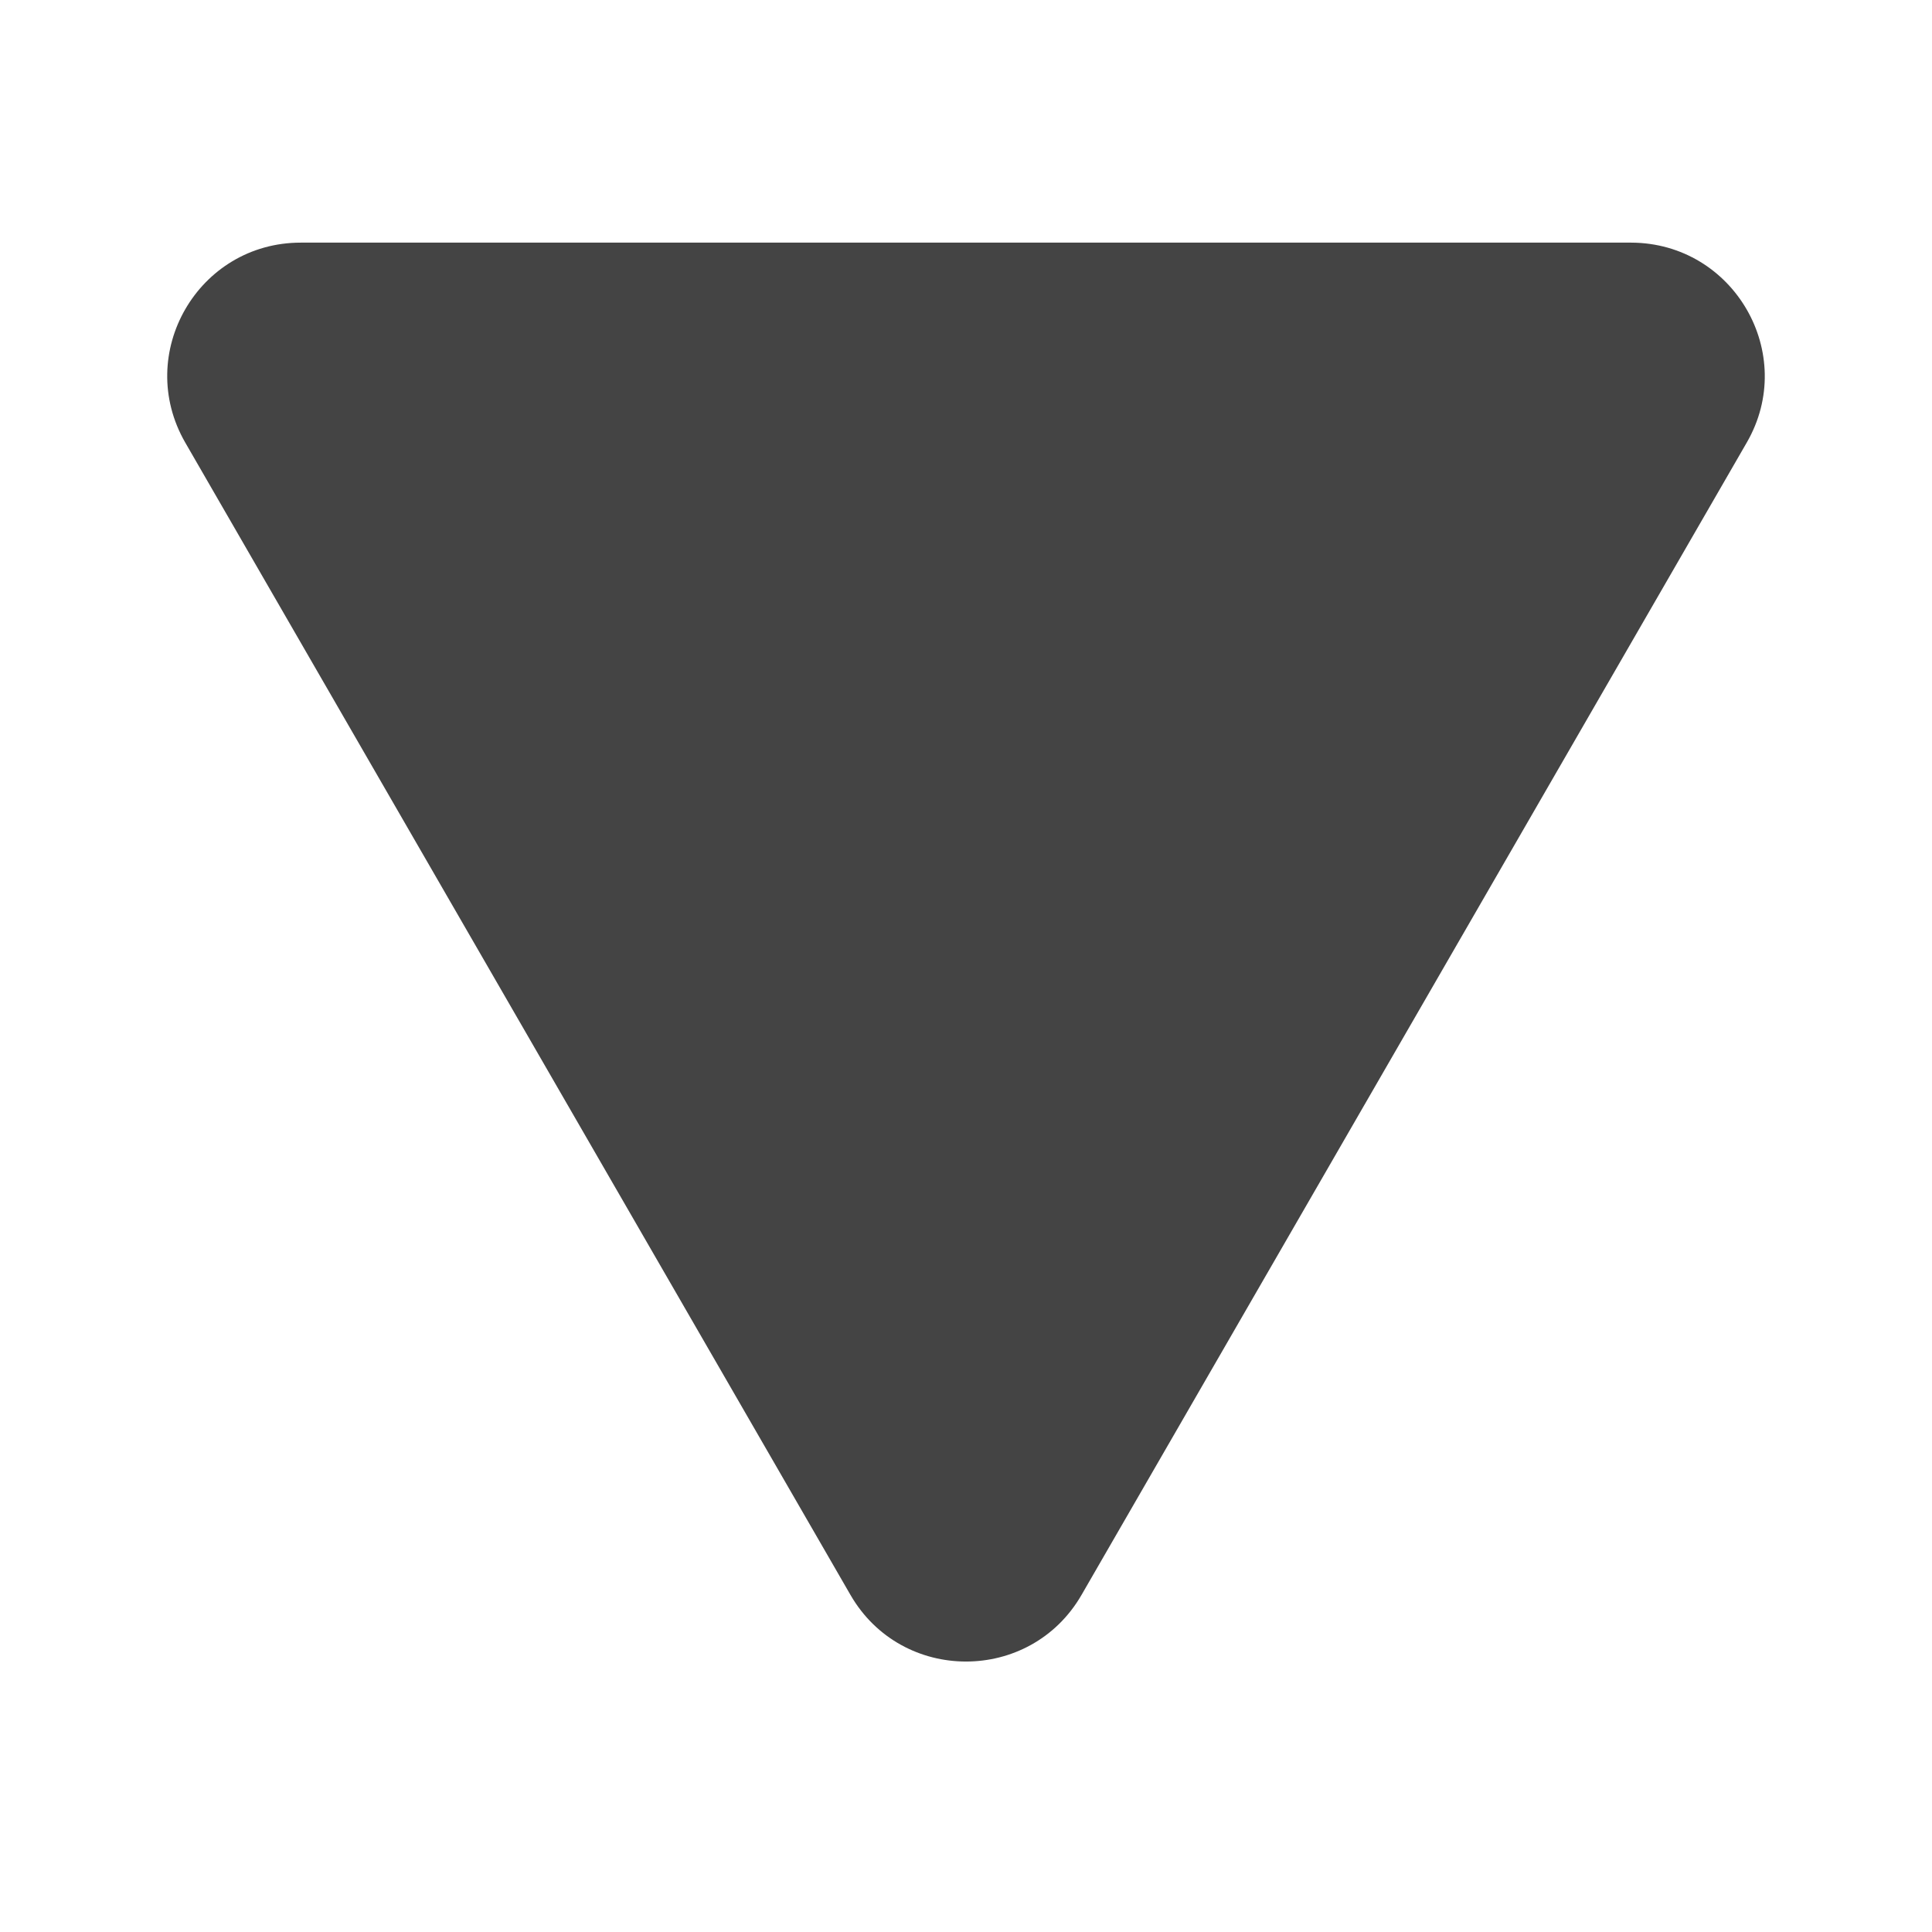
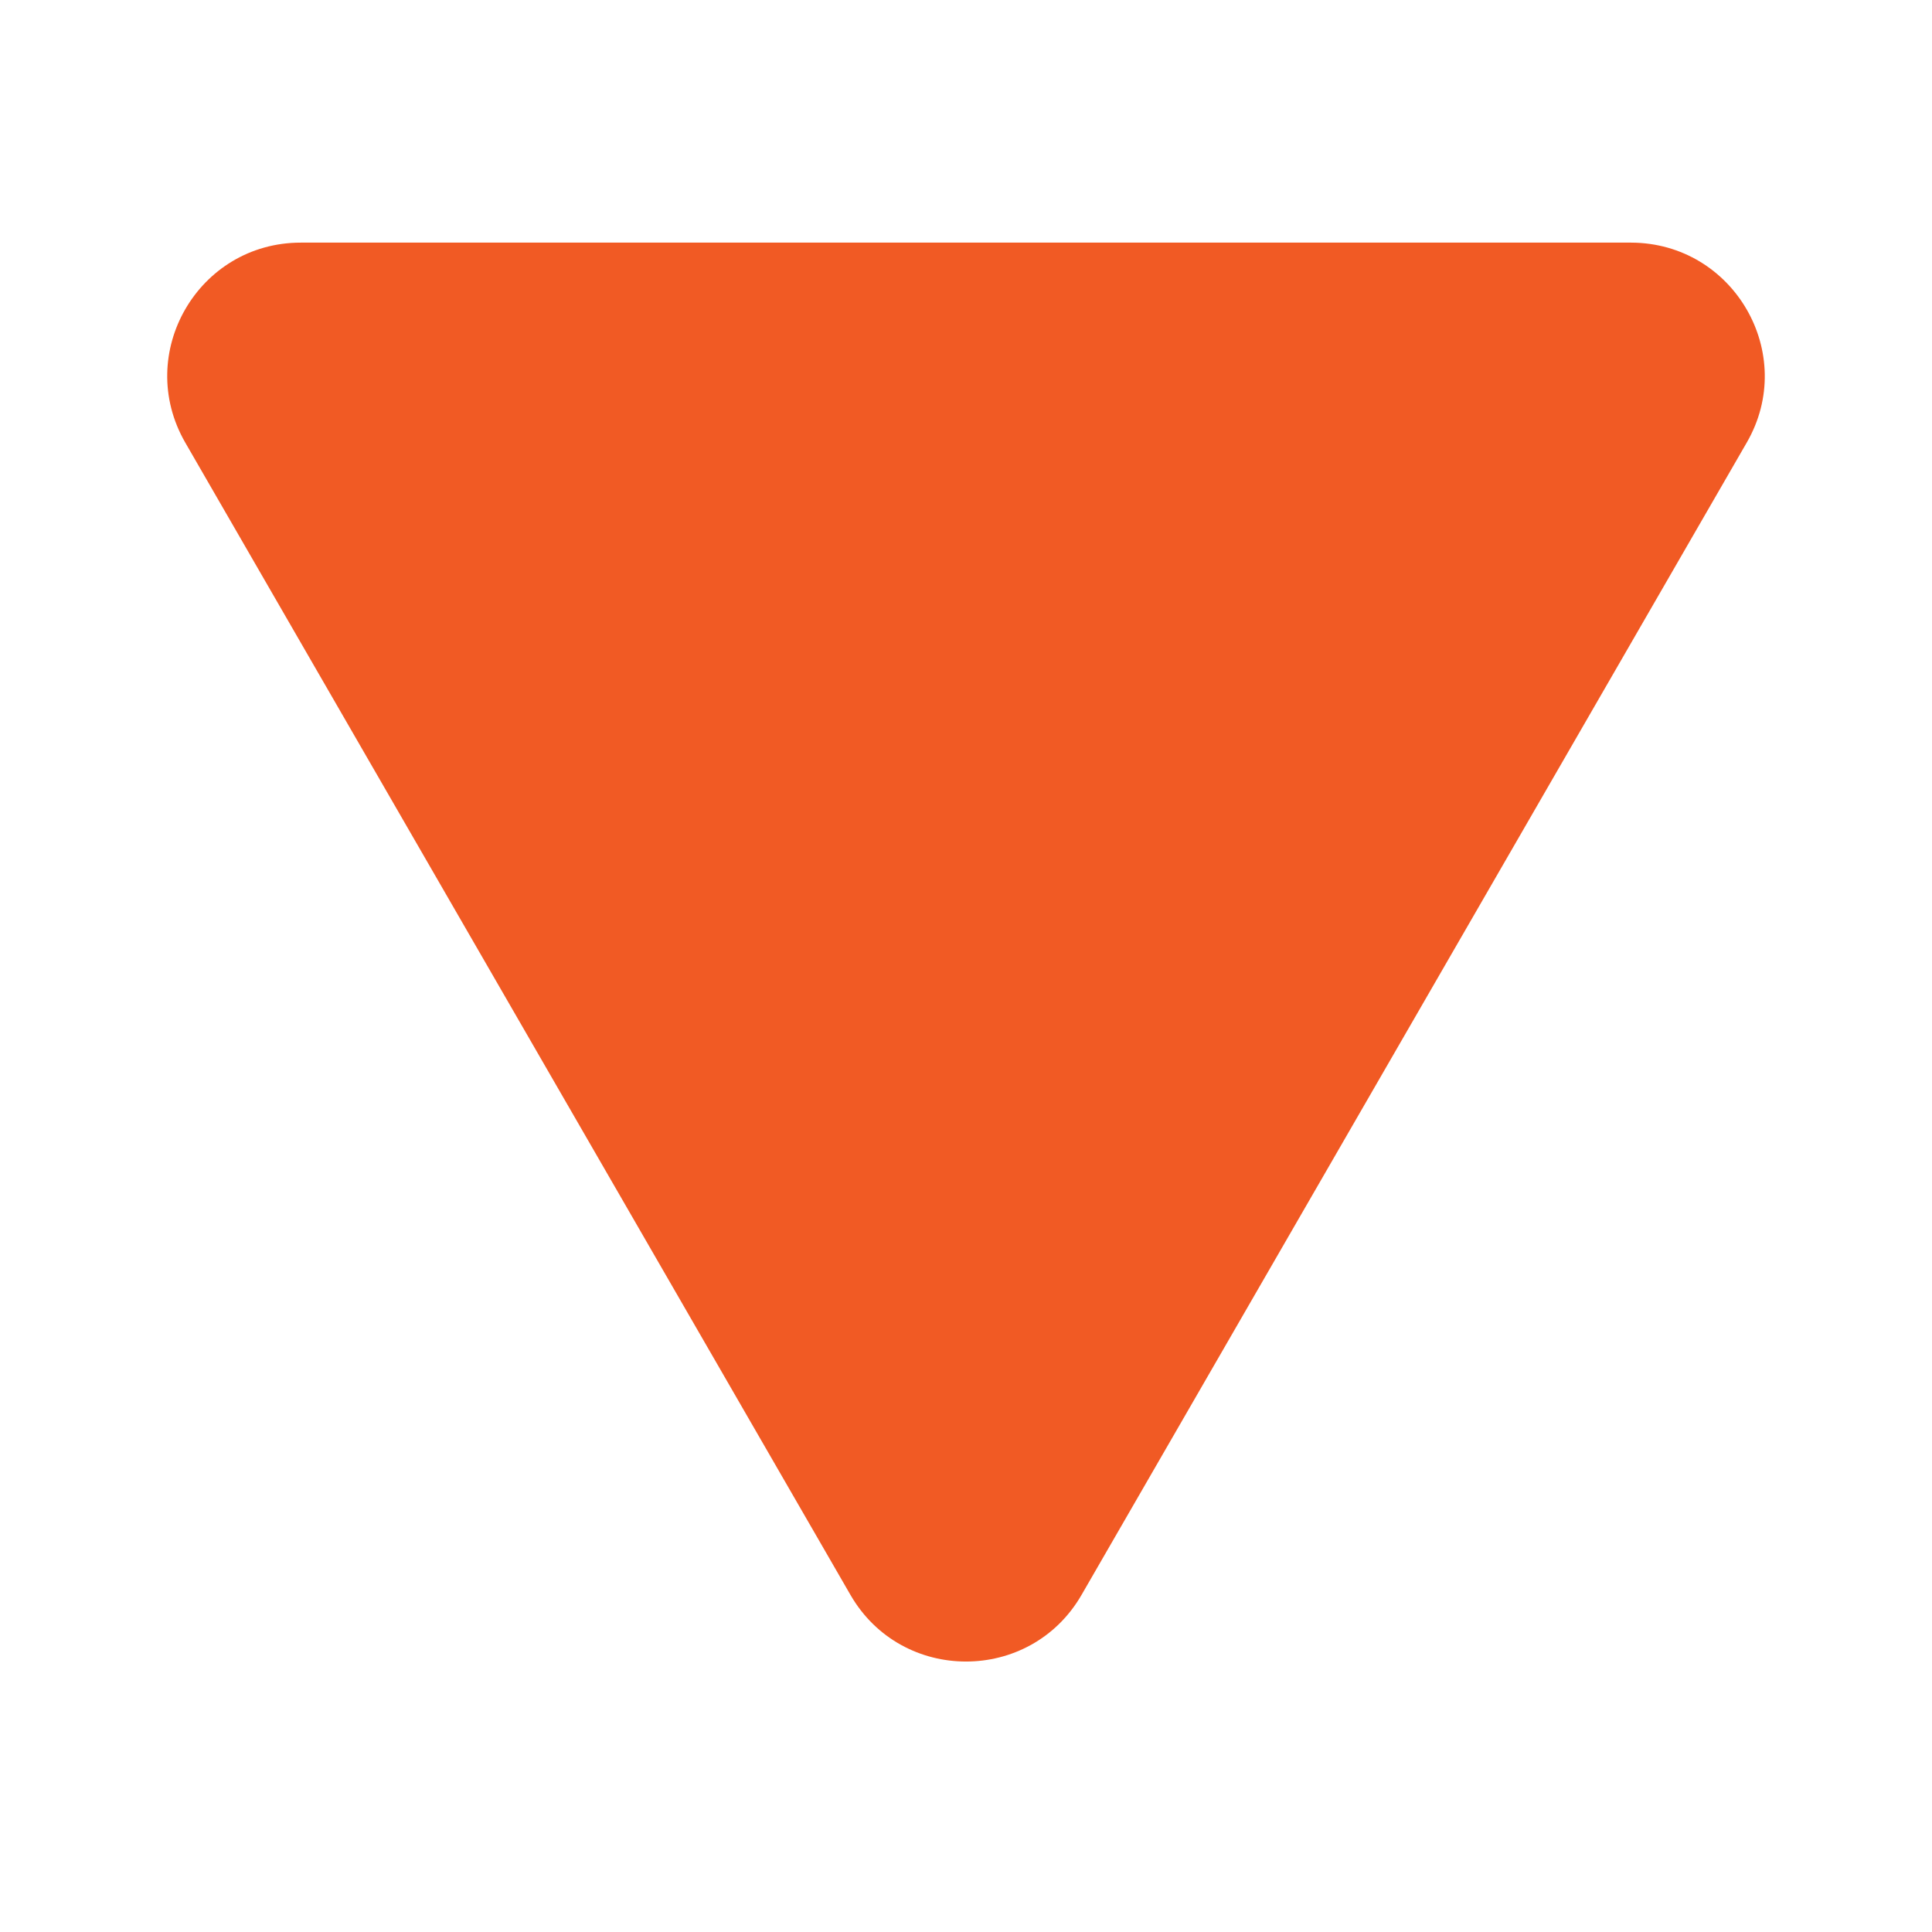
<svg xmlns="http://www.w3.org/2000/svg" version="1.1" id="Layer_1" x="0px" y="0px" viewBox="0 0 512 512" style="enable-background:new 0 0 512 512;" xml:space="preserve">
  <style type="text/css">
- 	.st0{fill:#444444;}
+ 	.st0{fill:#F15A24;}
</style>
  <path class="st0" d="M462.9,117.3L286.6,422.7c-13.6,23.5-47.6,23.5-61.2,0L49.1,117.3c-13.6-23.6,3.4-53,30.6-53h352.6  C459.5,64.4,476.5,93.8,462.9,117.3z" />
</svg>
